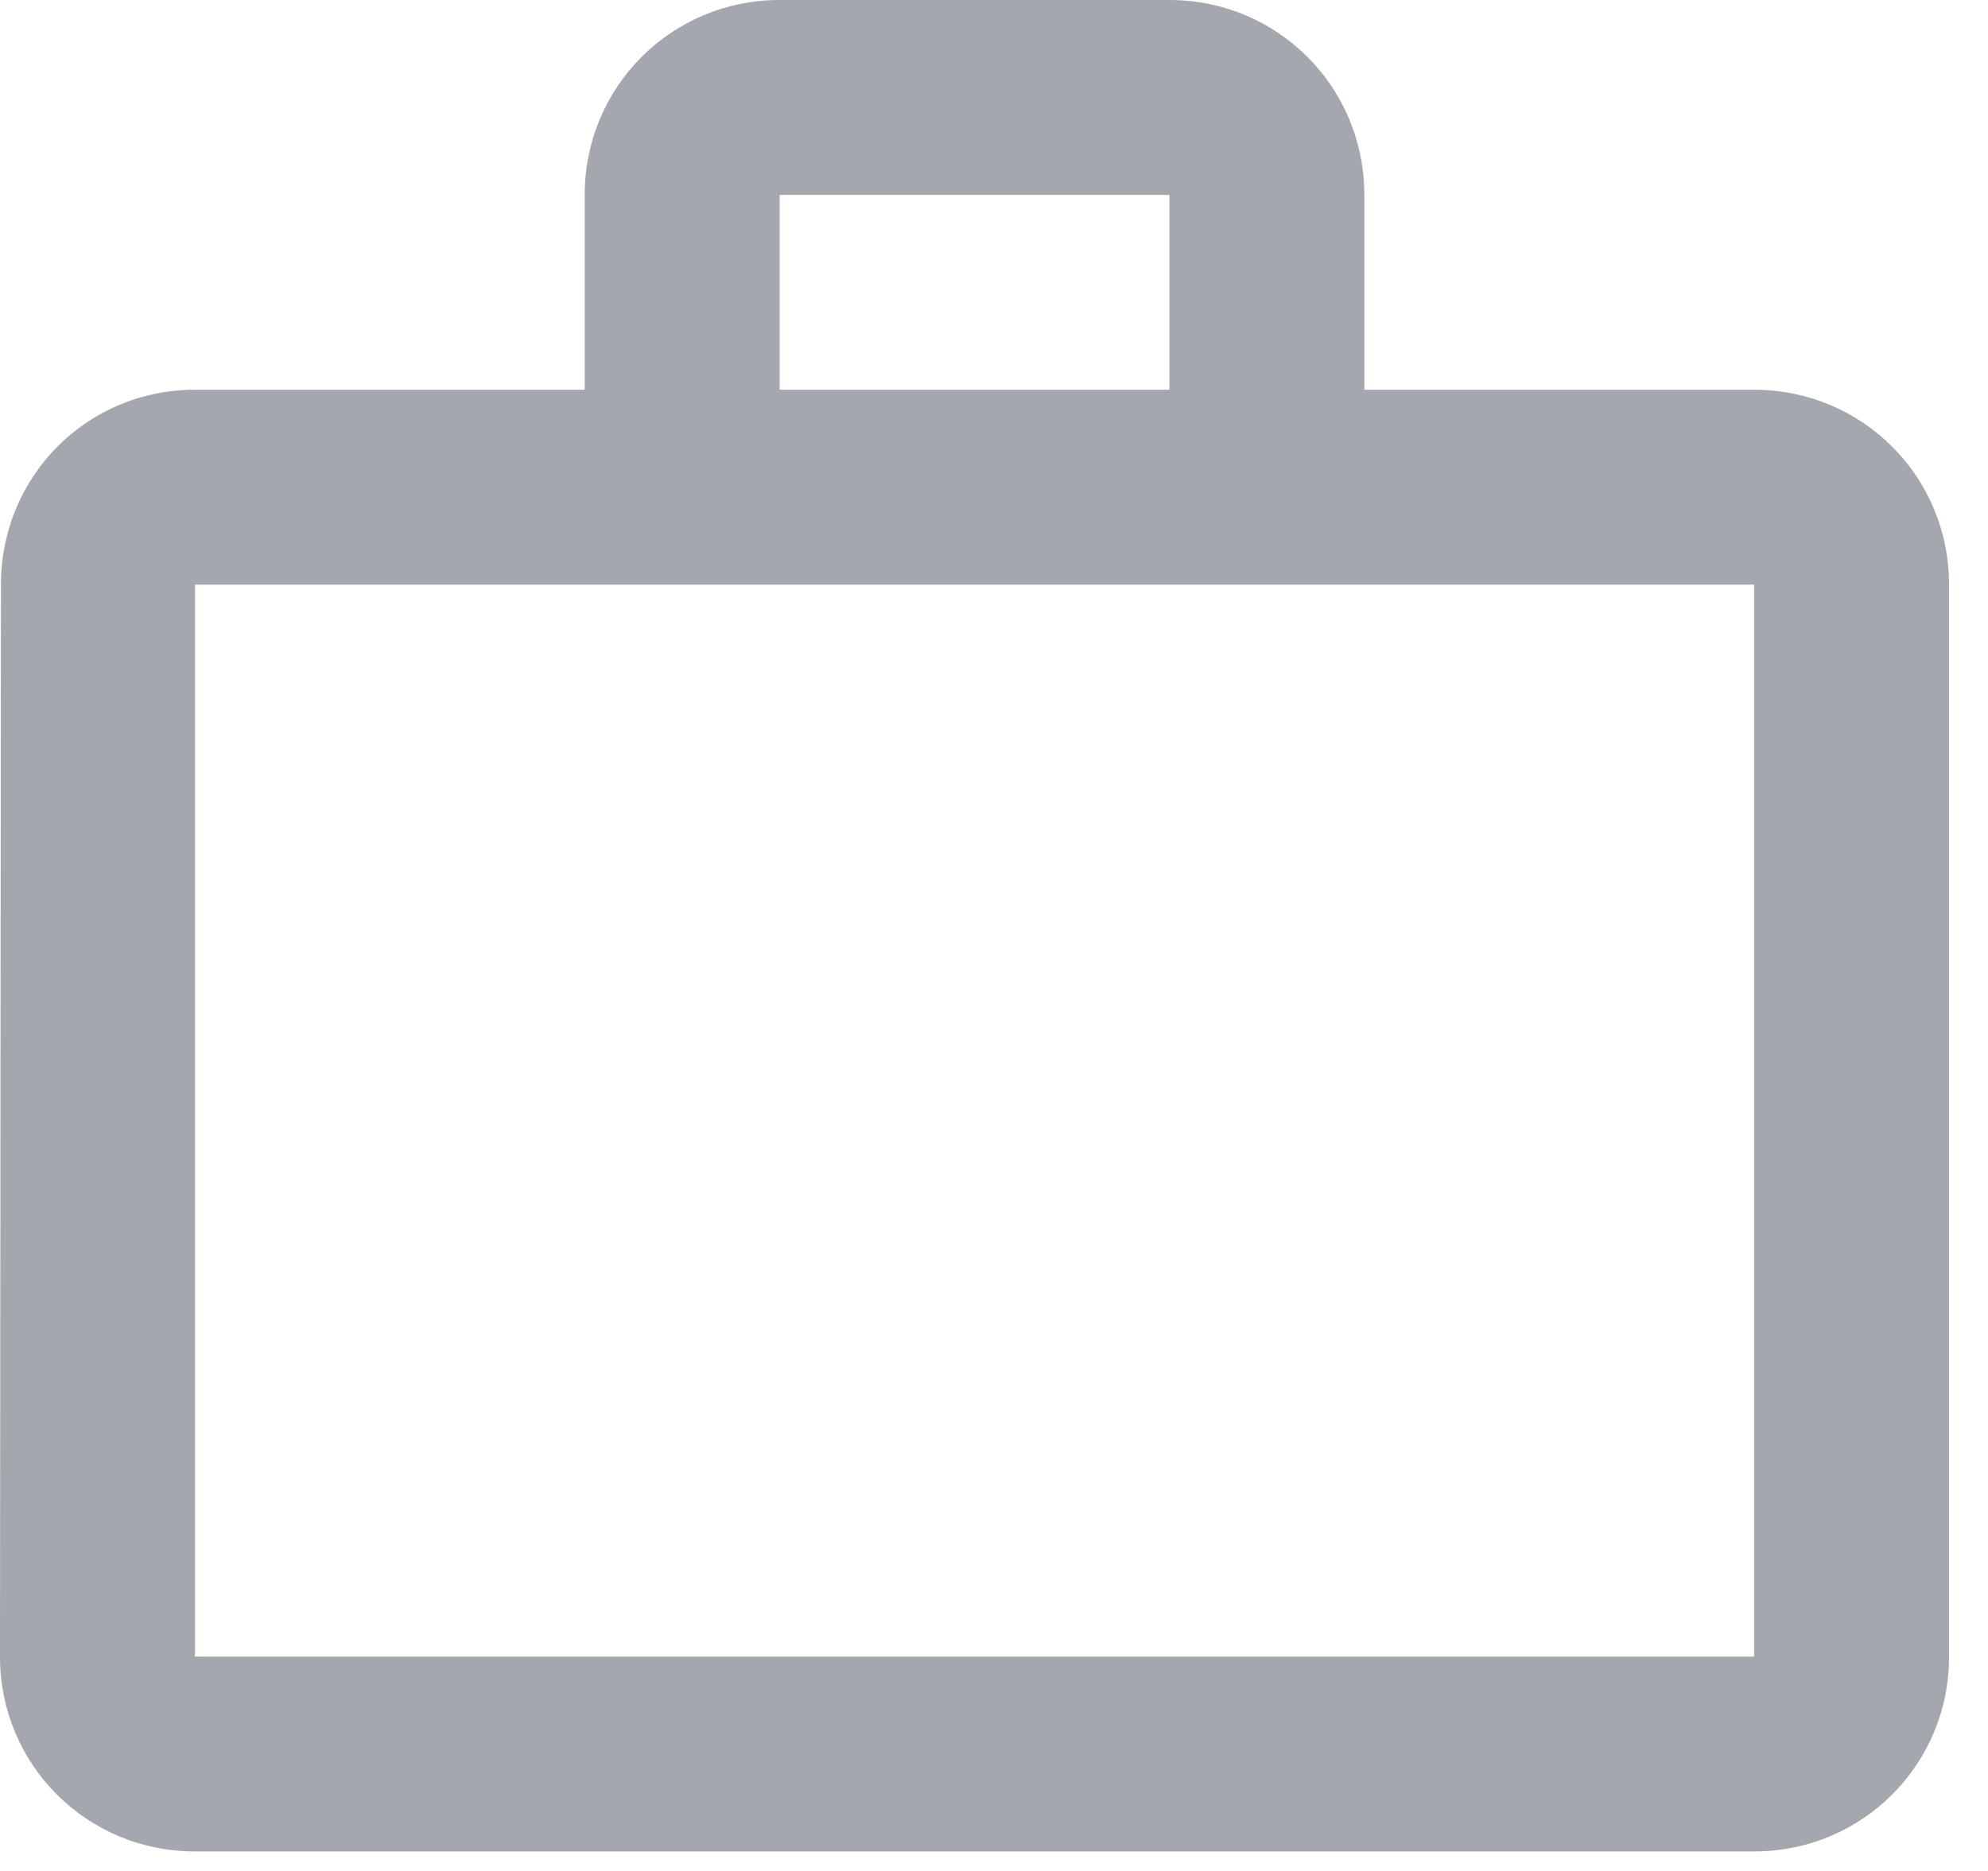
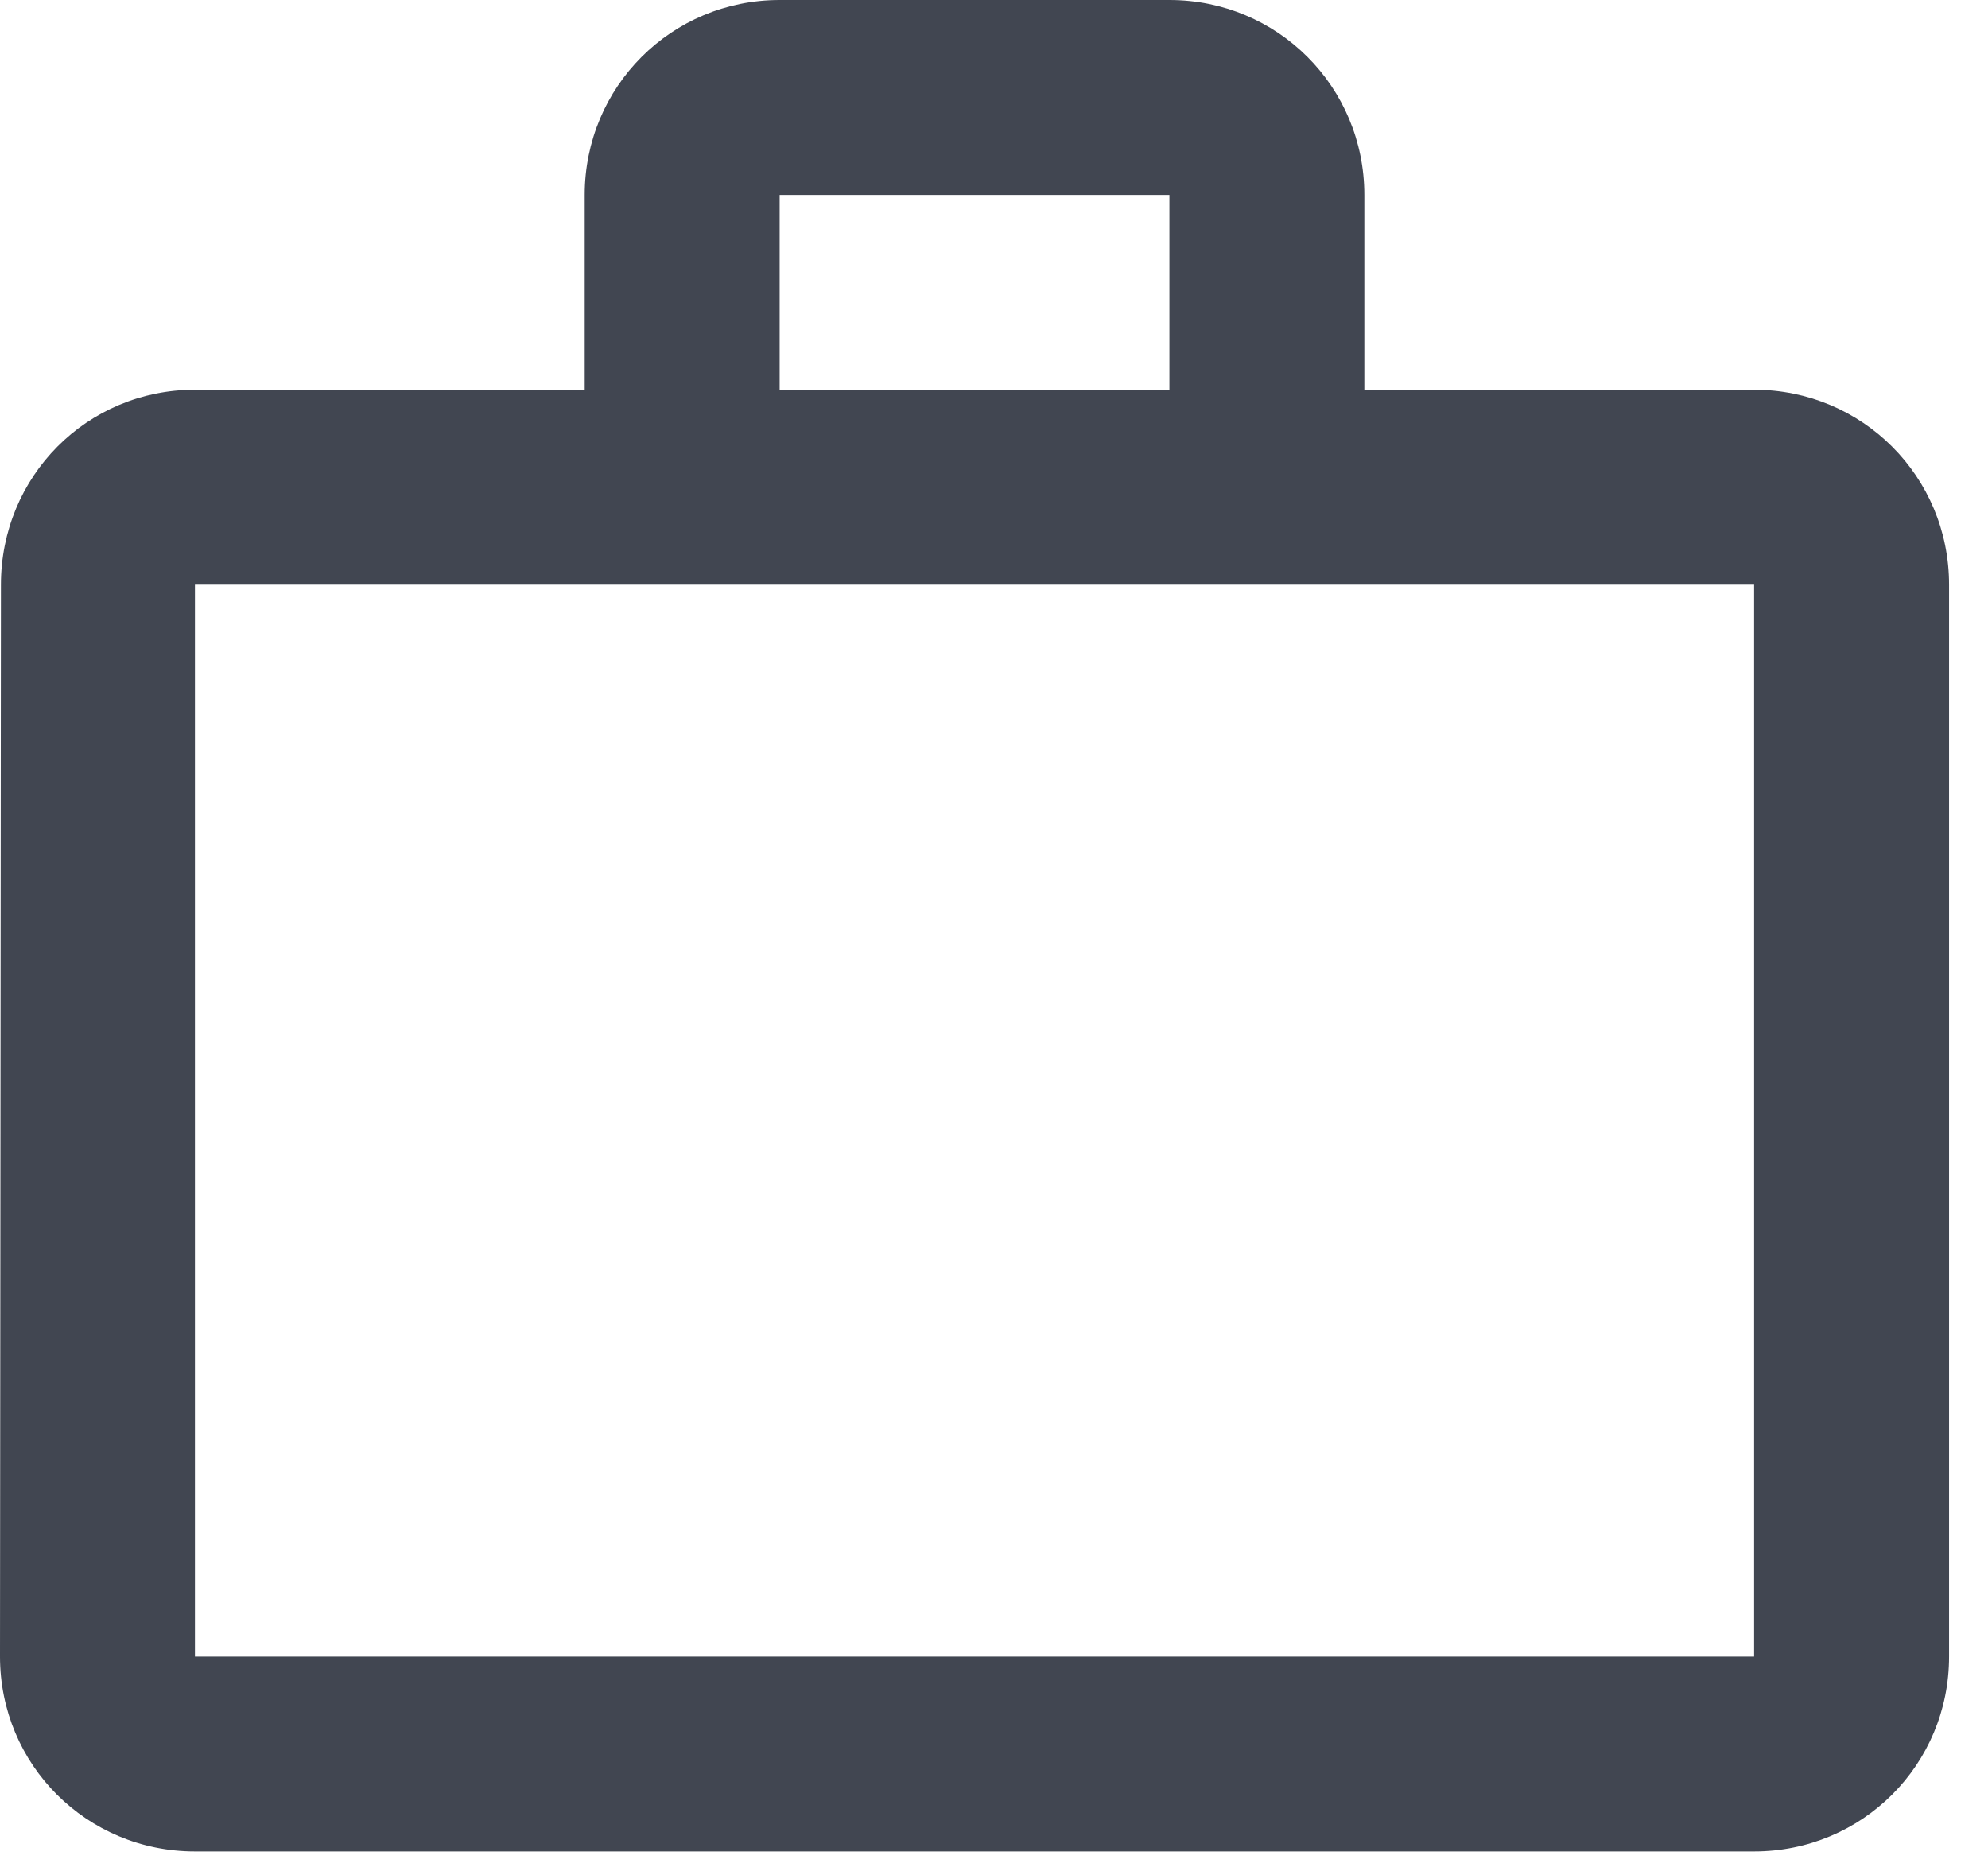
<svg xmlns="http://www.w3.org/2000/svg" width="17" height="16" viewBox="0 0 17 16" fill="none">
-   <path d="M10 3.333V1.667H6.667V3.333H10ZM1.667 5V14.167H15V5H1.667ZM15 3.333C15.925 3.333 16.667 4.075 16.667 5V14.167C16.667 15.092 15.925 15.833 15 15.833H1.667C0.742 15.833 0 15.092 0 14.167L0.008 5C0.008 4.075 0.742 3.333 1.667 3.333H5V1.667C5 0.742 5.742 0 6.667 0H10C10.925 0 11.667 0.742 11.667 1.667V3.333H15Z" fill="#A4A7AE" />
+   <path d="M10 3.333V1.667H6.667V3.333H10ZM1.667 5V14.167H15V5H1.667ZM15 3.333C15.925 3.333 16.667 4.075 16.667 5V14.167C16.667 15.092 15.925 15.833 15 15.833H1.667C0.742 15.833 0 15.092 0 14.167L0.008 5C0.008 4.075 0.742 3.333 1.667 3.333H5V1.667C5 0.742 5.742 0 6.667 0H10C10.925 0 11.667 0.742 11.667 1.667V3.333H15Z" fill="#414651" />
</svg>
